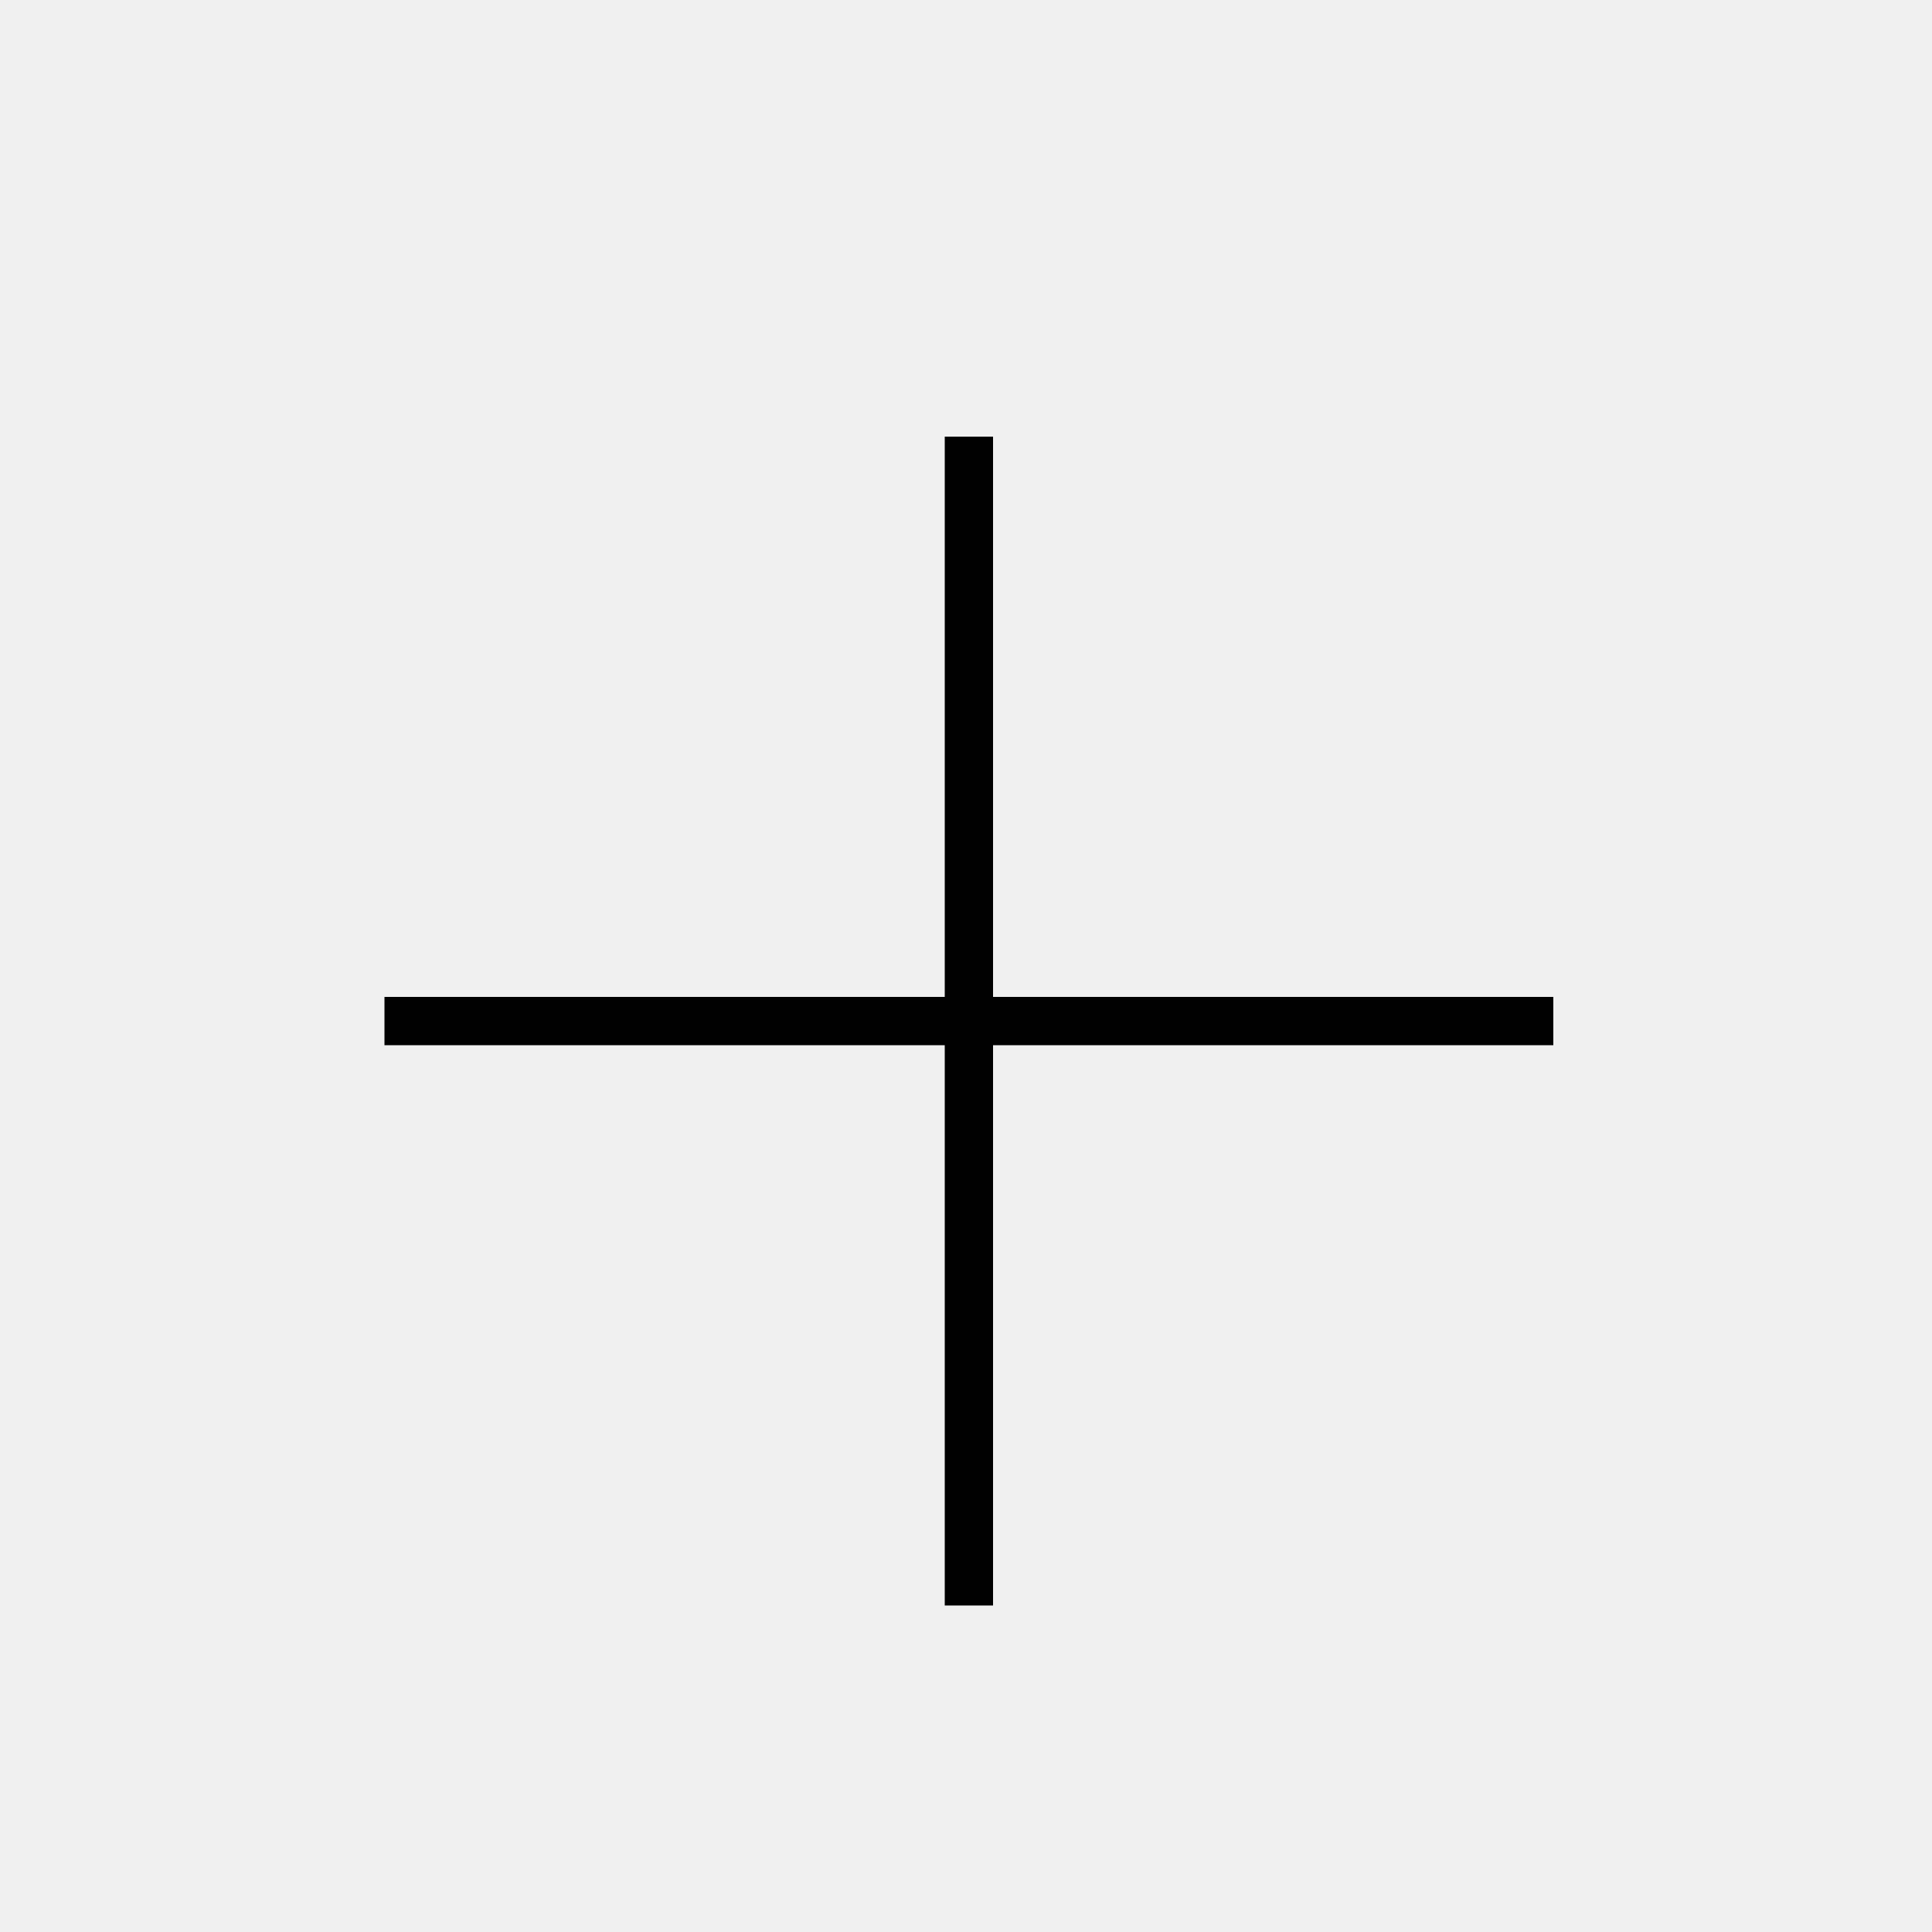
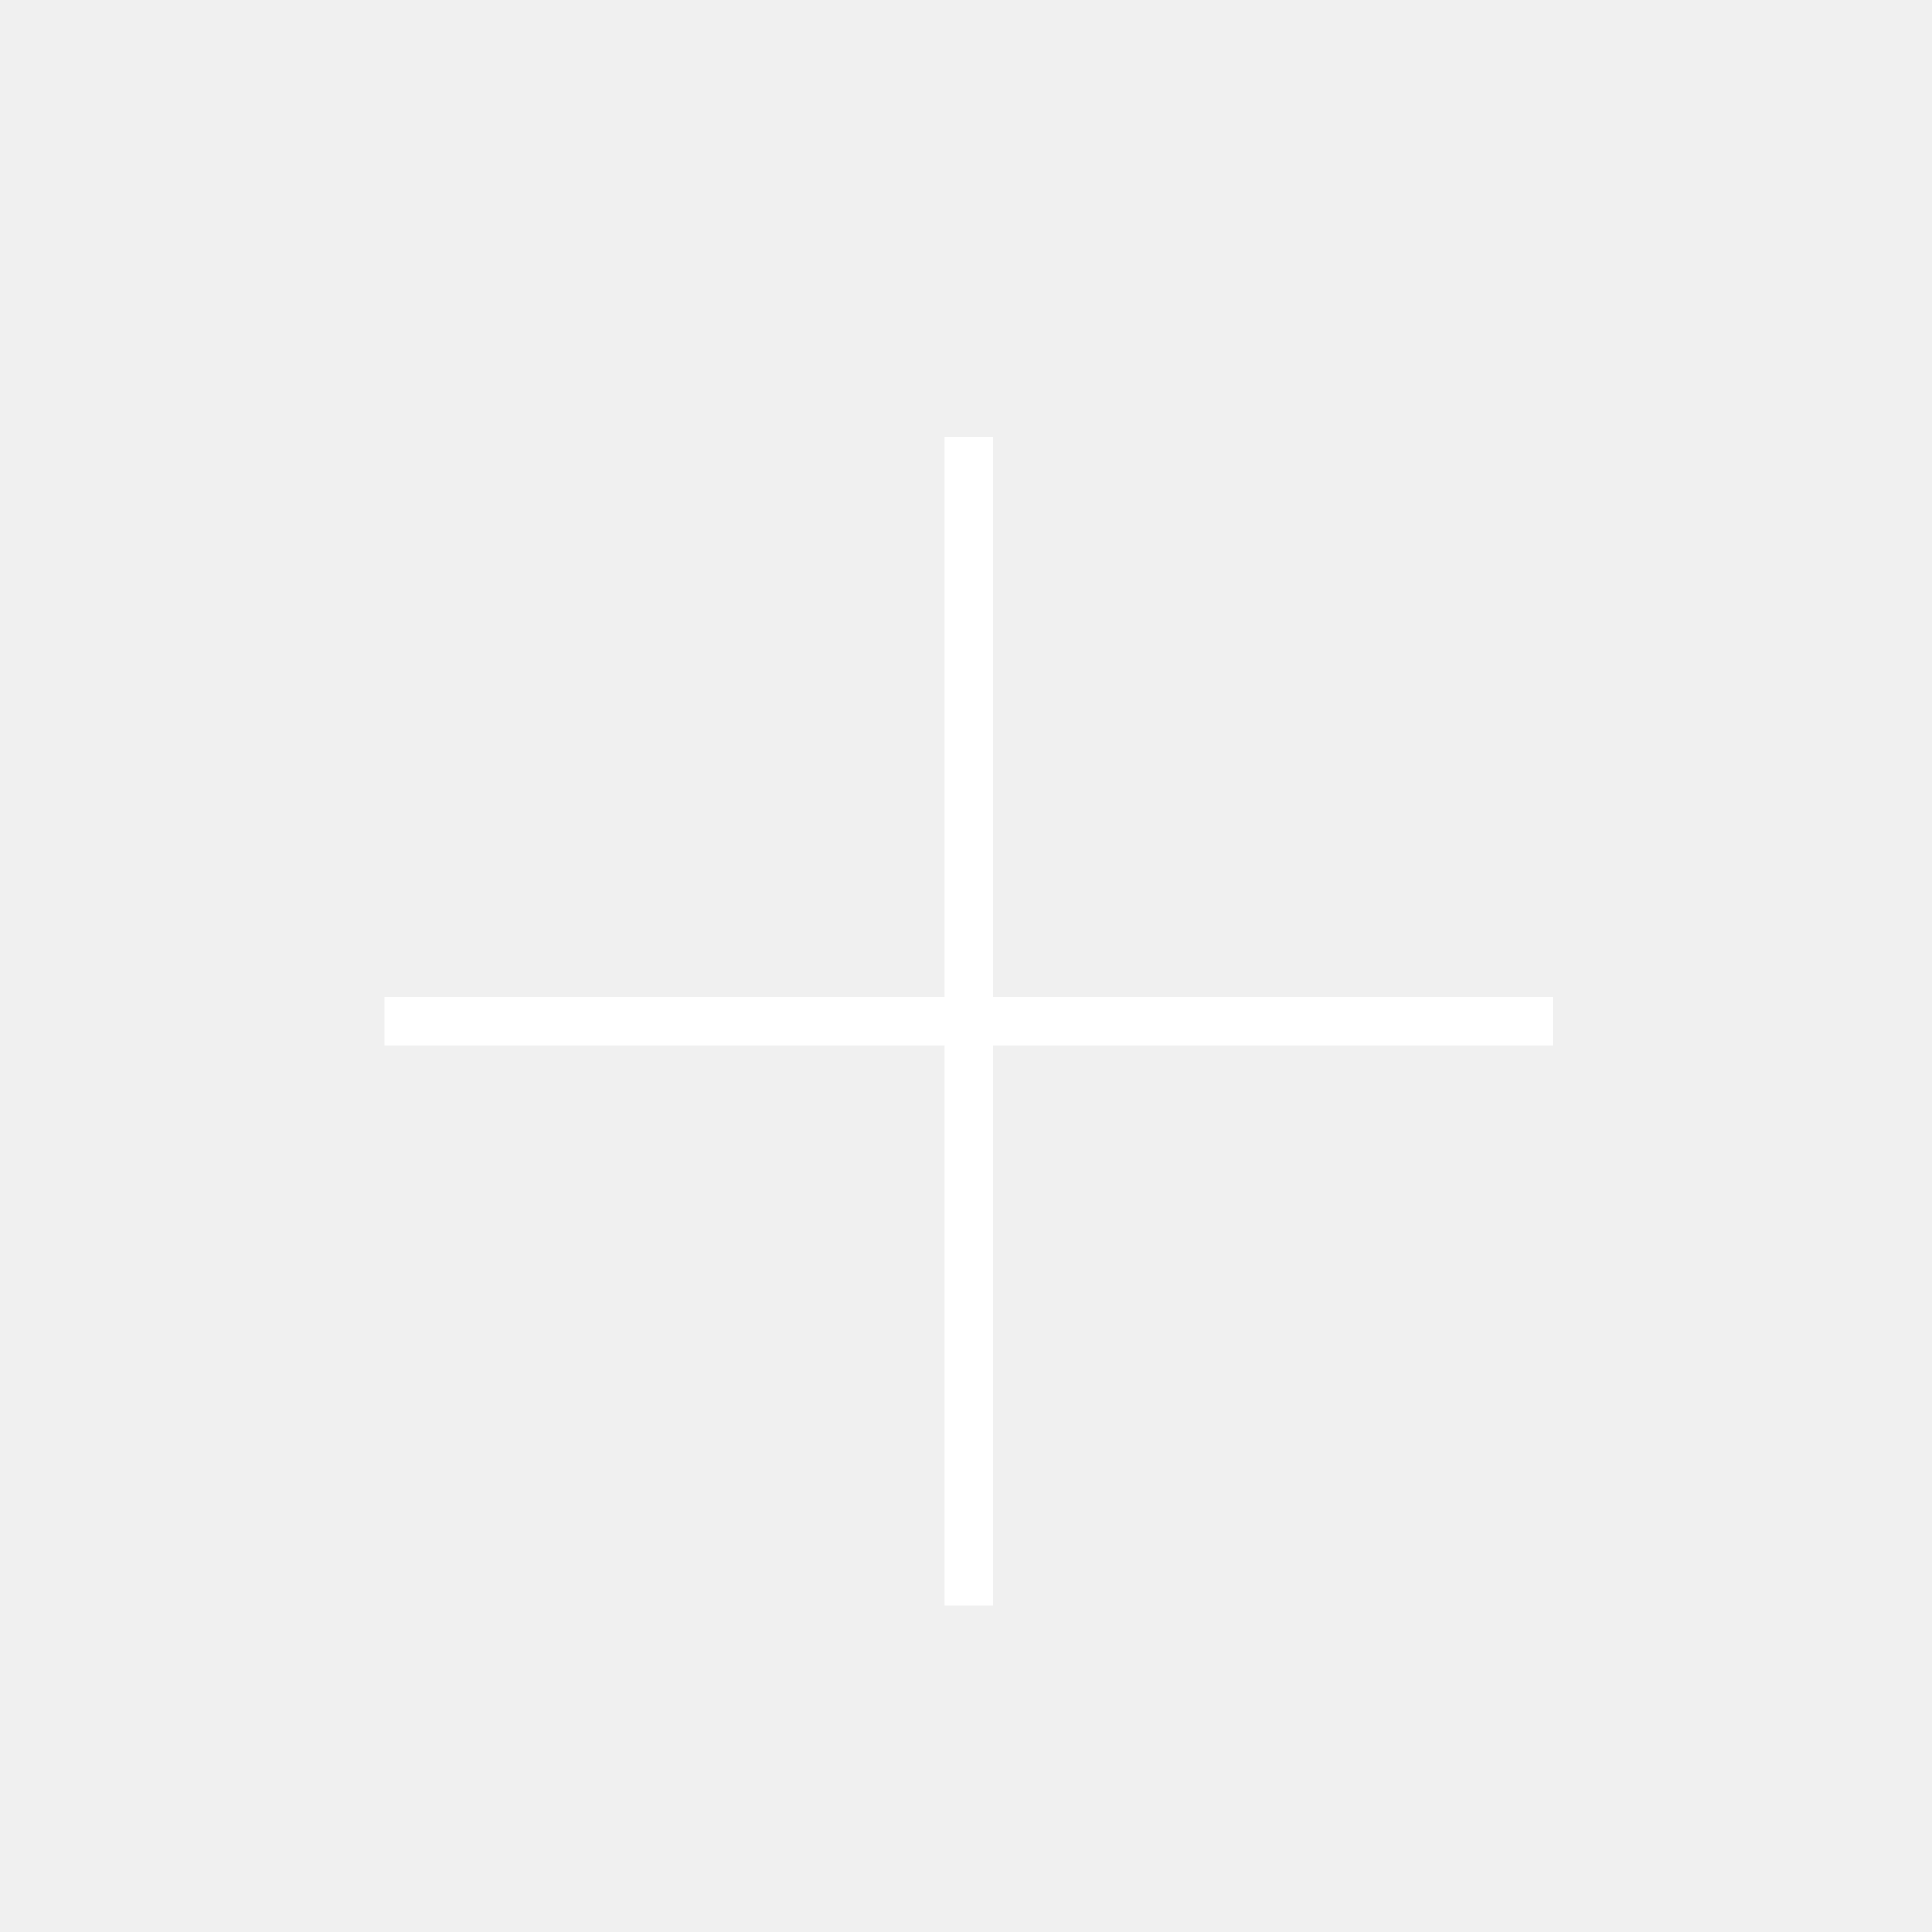
<svg xmlns="http://www.w3.org/2000/svg" enable-background="new 0 0 100 100" id="Layer_1" version="1.1" viewBox="0 0 100 100" xml:space="preserve">
-   <polygon fill="#010101" points="80.2,51.6 51.4,51.6 51.4,22.6 48.9,22.6 48.9,51.6 19.9,51.6 19.9,54.1 48.9,54.1 48.9,83.1   51.4,83.1 51.4,54.1 80.4,54.1 80.4,51.6 " />
+   <polygon fill="#fff" points="80.2,51.6 51.4,51.6 51.4,22.6 48.9,22.6 48.9,51.6 19.9,51.6 19.9,54.1 48.9,54.1 48.9,83.1   51.4,83.1 51.4,54.1 80.4,54.1 80.4,51.6 " />
</svg>
